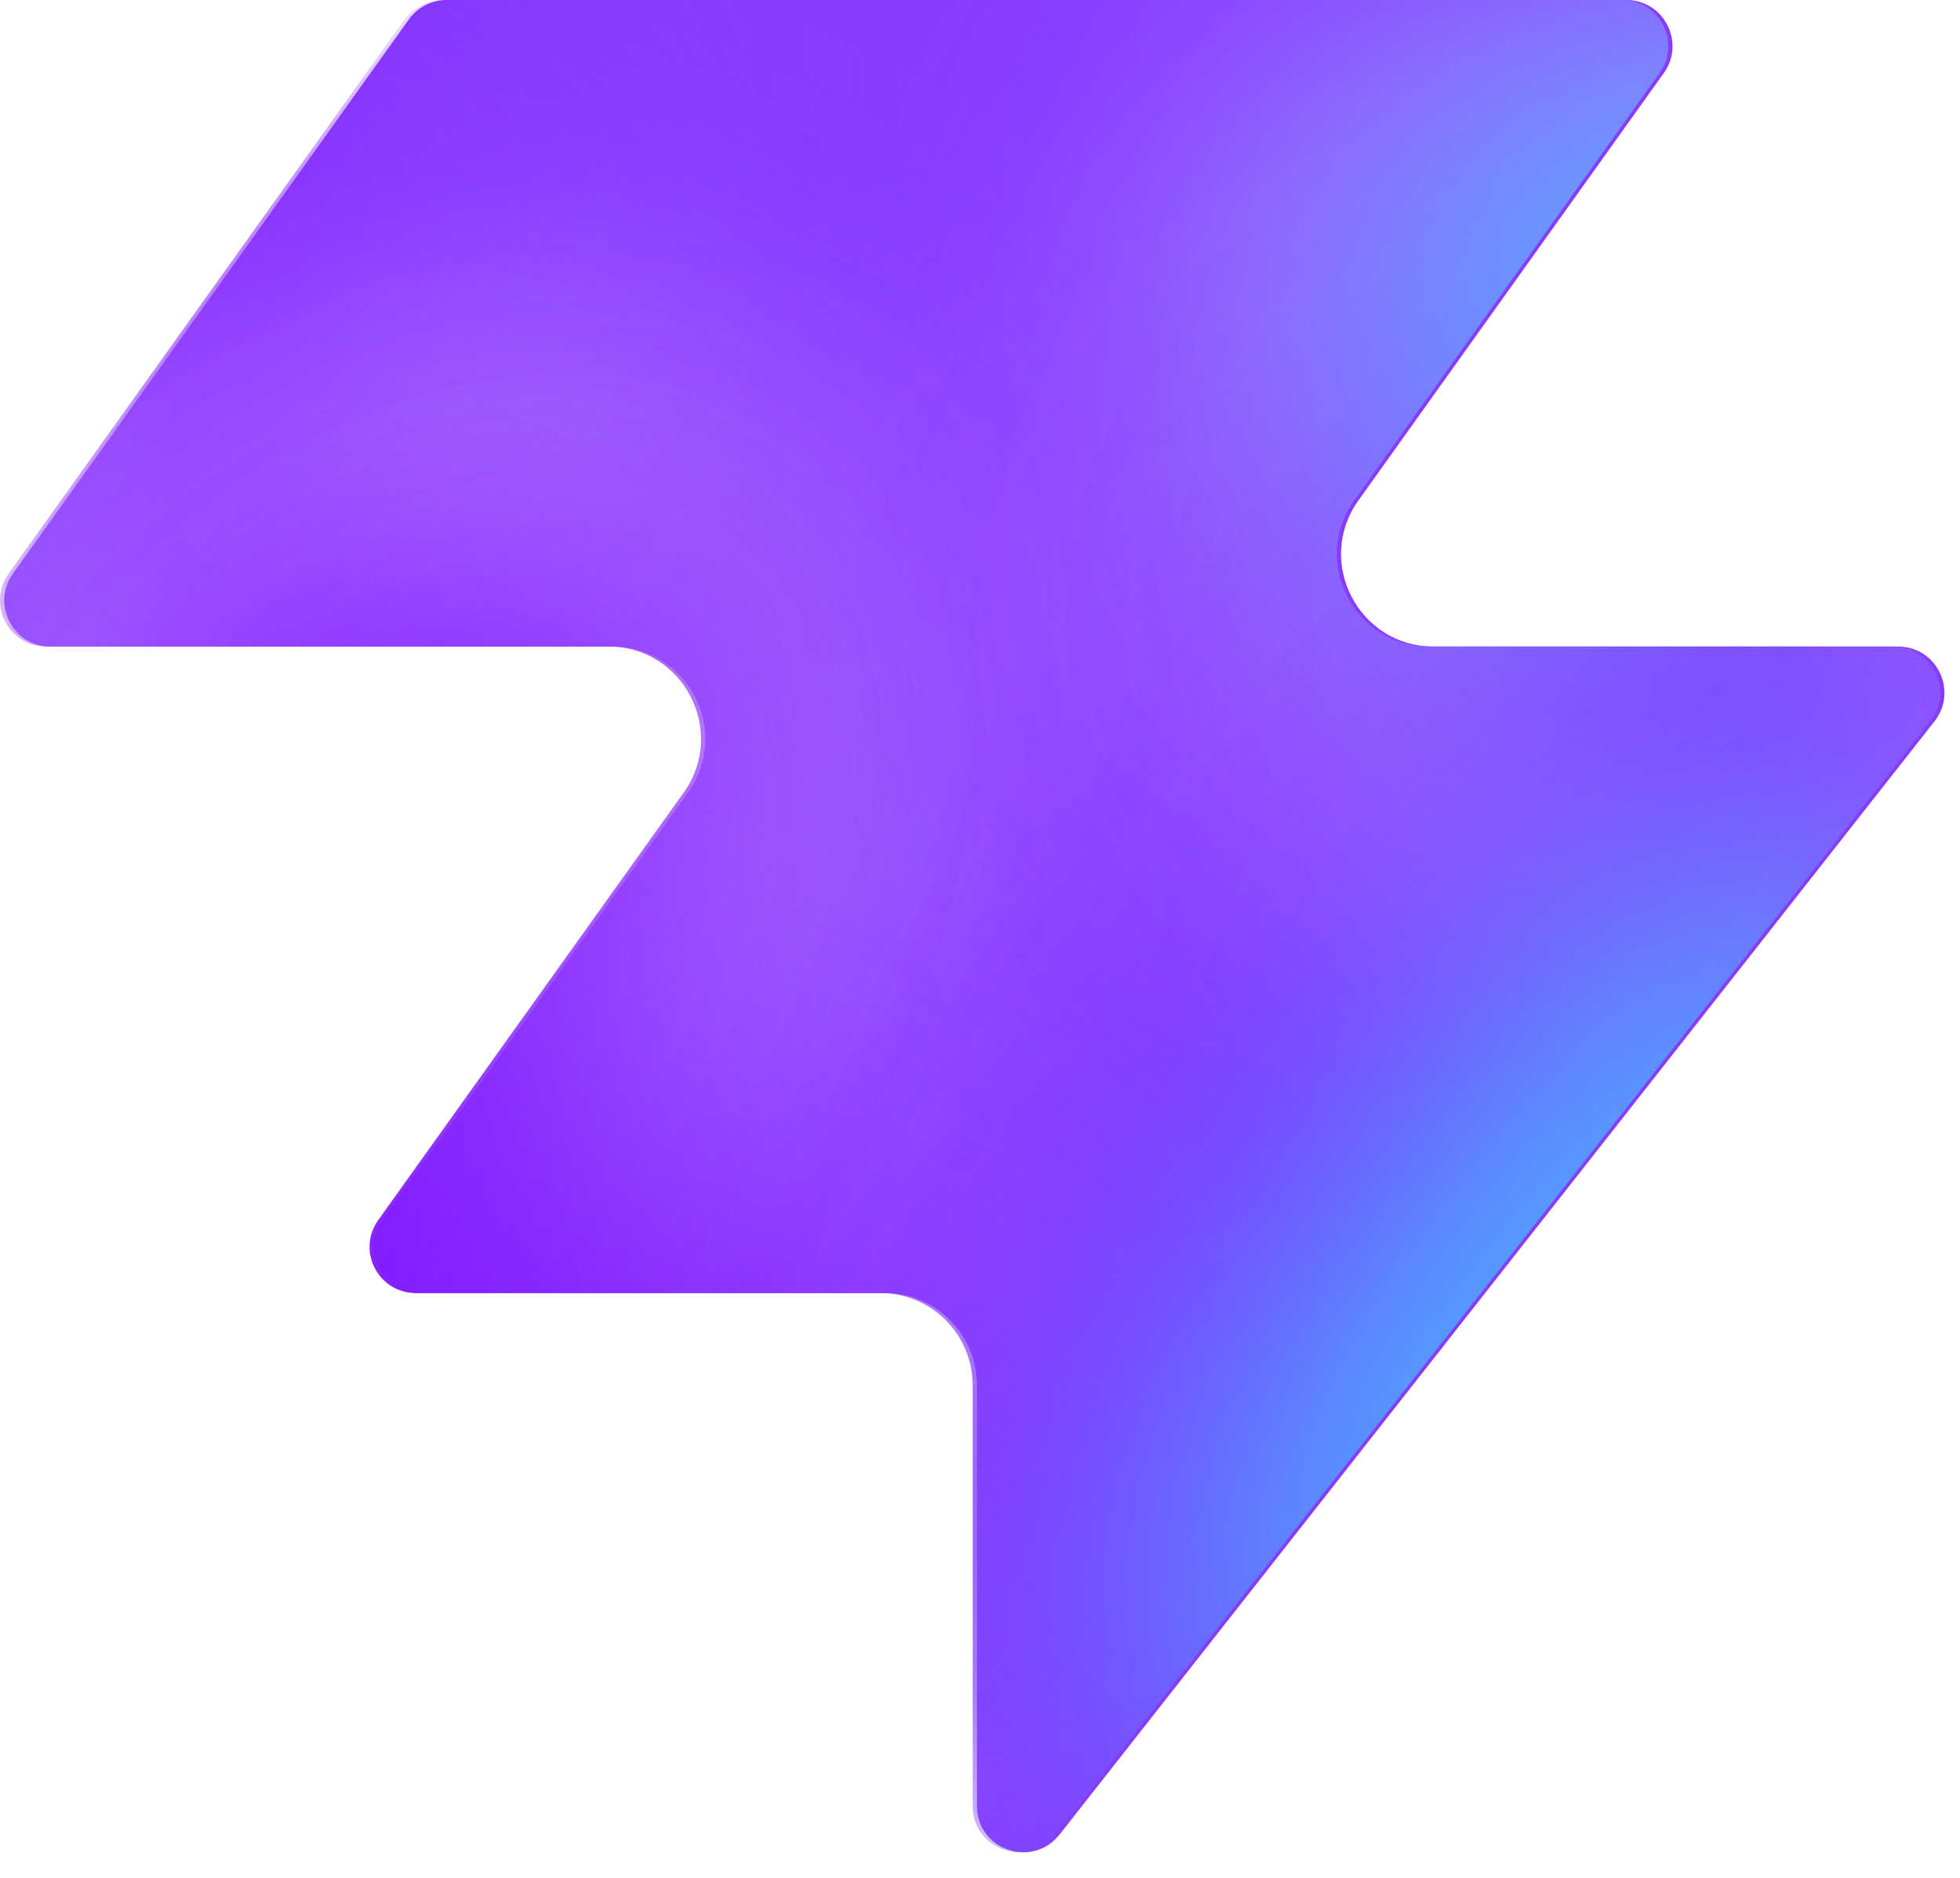
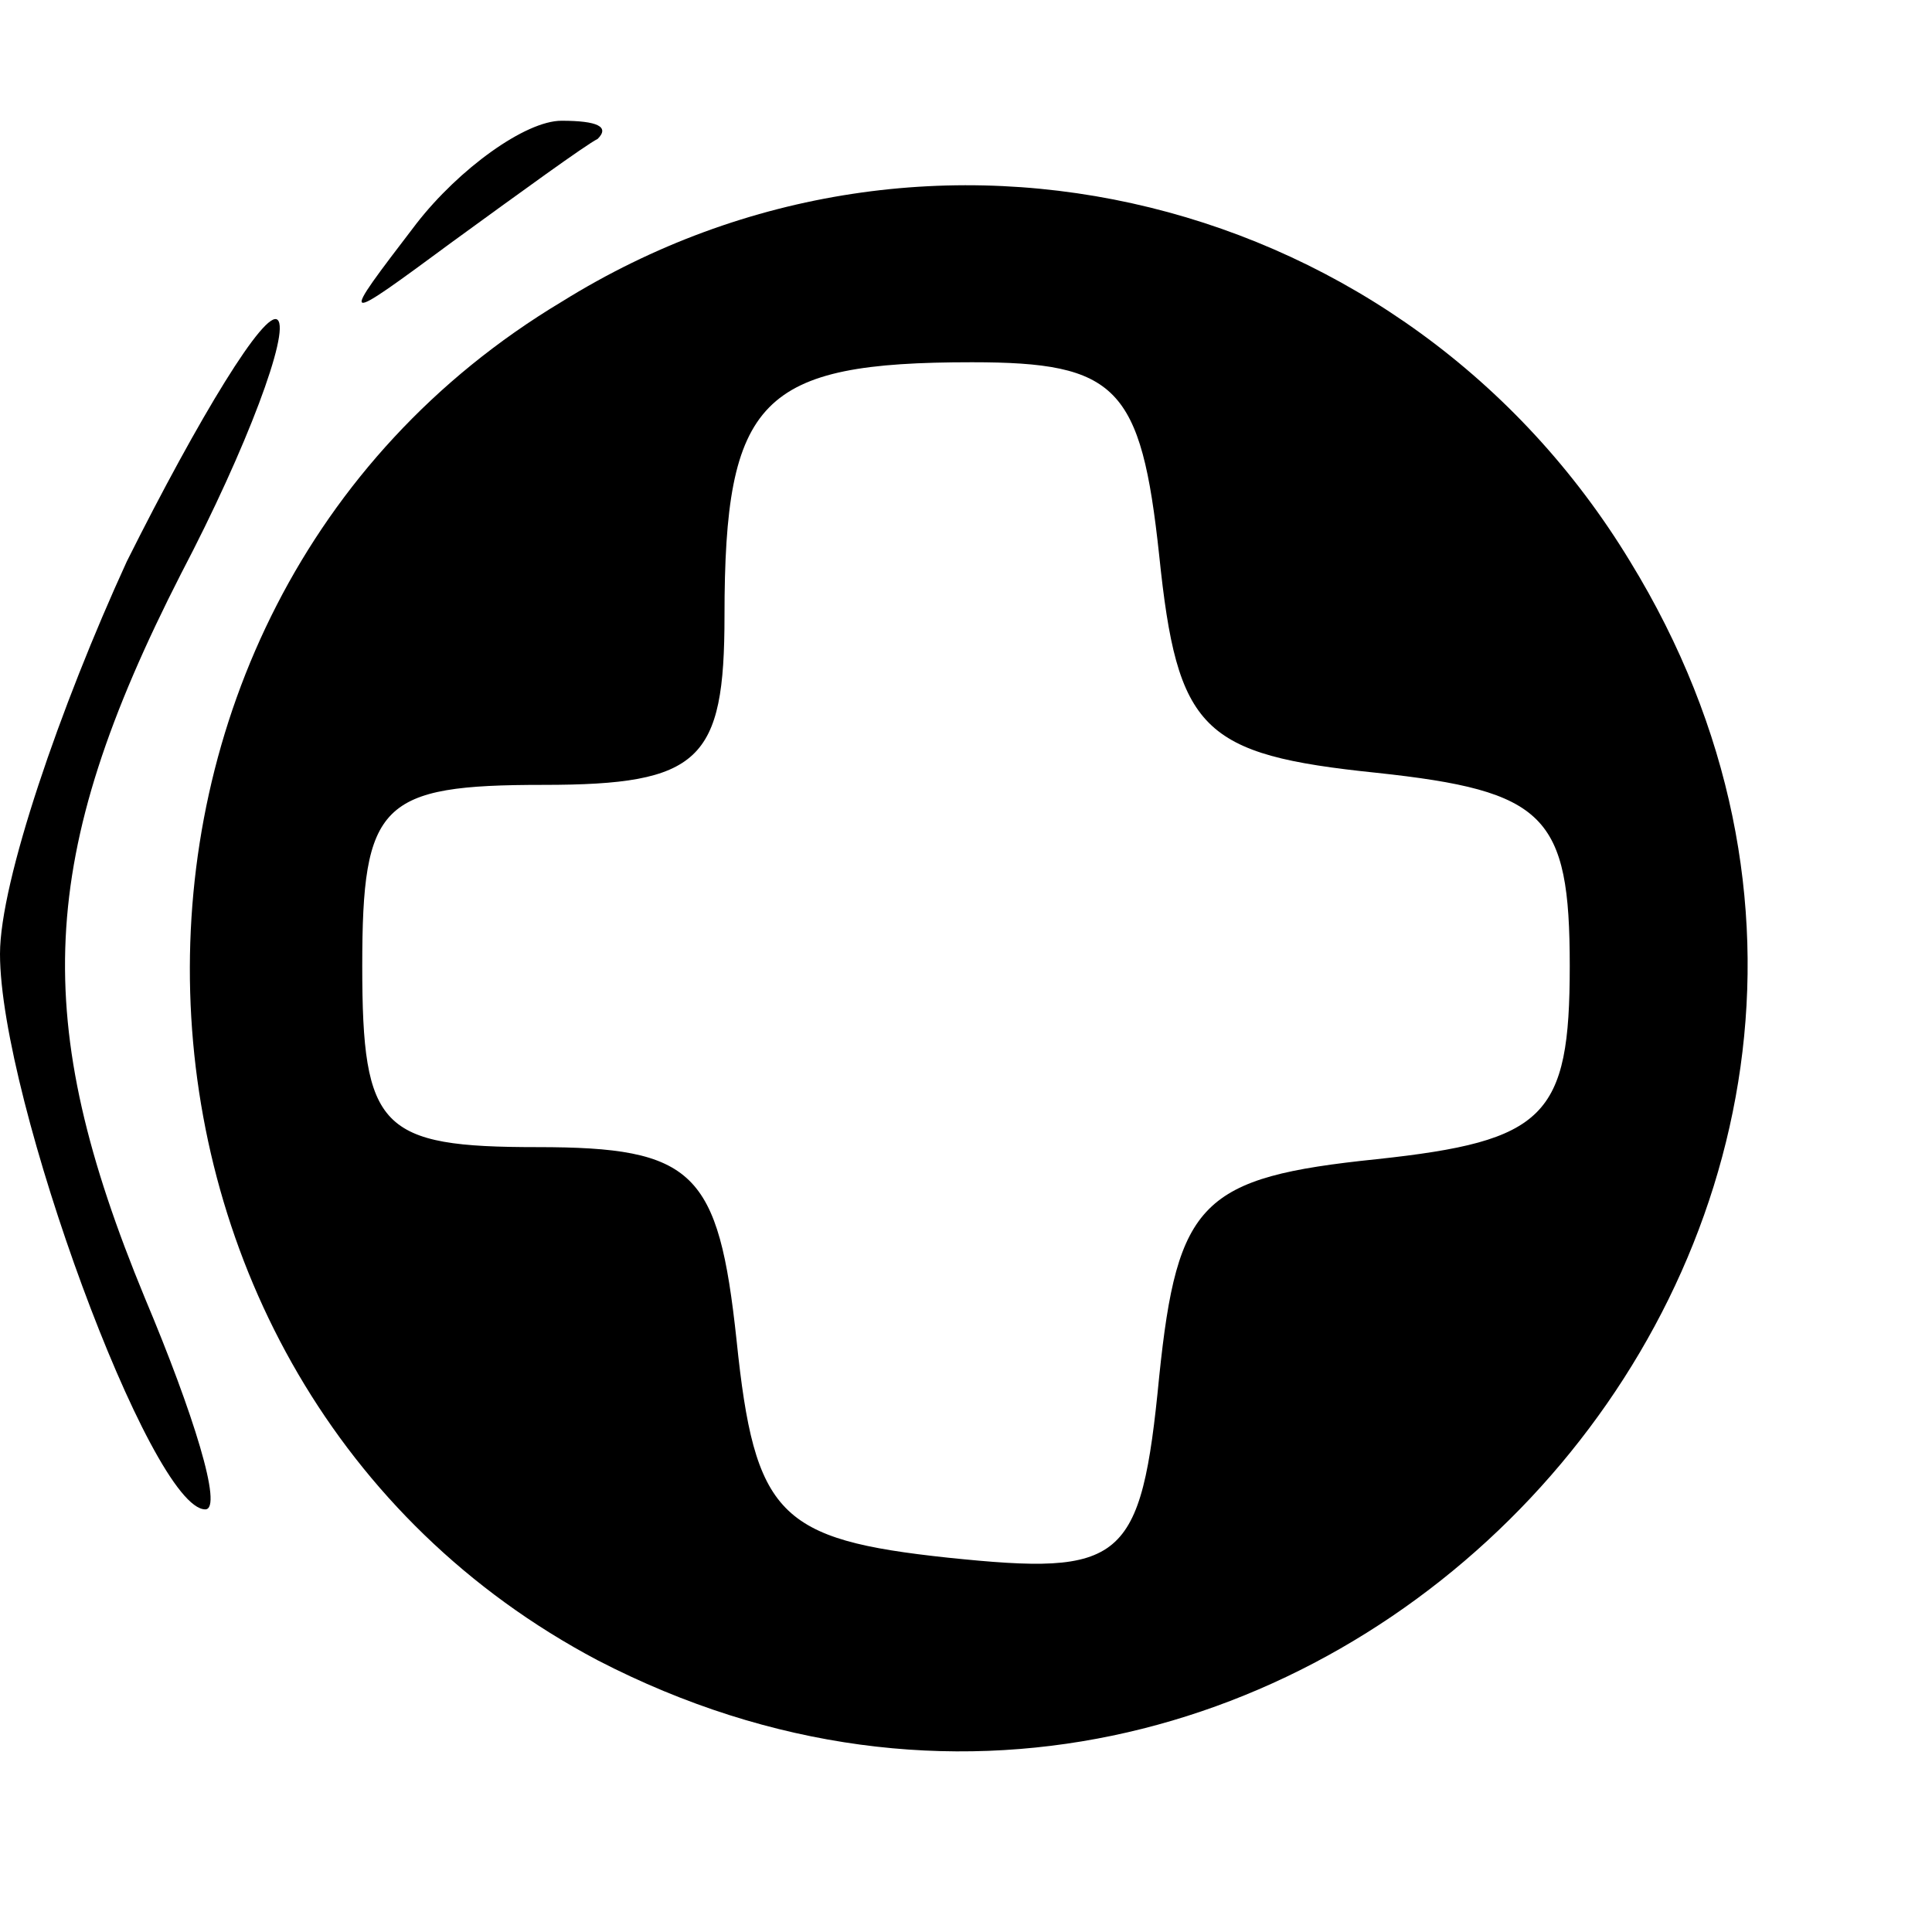
- <svg xmlns="http://www.w3.org/2000/svg" width="48" height="46" fill="none" viewBox="0 0 48 46">
-   <path fill="#863bff" d="M25.946 44.938c-.664.845-2.021.375-2.021-.698V33.937a2.26 2.26 0 0 0-2.262-2.262H10.287c-.92 0-1.456-1.04-.92-1.788l7.48-10.471c1.07-1.497 0-3.578-1.842-3.578H1.237c-.92 0-1.456-1.04-.92-1.788L10.013.474c.214-.297.556-.474.92-.474h28.894c.92 0 1.456 1.04.92 1.788l-7.48 10.471c-1.07 1.498 0 3.579 1.842 3.579h11.377c.943 0 1.473 1.088.89 1.83L25.947 44.94z" style="fill:#863bff;fill:color(display-p3 .525 .23 1);fill-opacity:1" />
-   <mask id="a" width="48" height="46" x="0" y="0" maskUnits="userSpaceOnUse" style="mask-type:alpha">
-     <path fill="#000" d="M25.842 44.938c-.664.844-2.021.375-2.021-.698V33.937a2.26 2.26 0 0 0-2.262-2.262H10.183c-.92 0-1.456-1.04-.92-1.788l7.48-10.471c1.07-1.498 0-3.579-1.842-3.579H1.133c-.92 0-1.456-1.04-.92-1.787L9.91.473c.214-.297.556-.474.92-.474h28.894c.92 0 1.456 1.04.92 1.788l-7.48 10.471c-1.07 1.498 0 3.578 1.842 3.578h11.377c.943 0 1.473 1.088.89 1.832L25.843 44.94z" style="fill:#000;fill-opacity:1" />
-   </mask>
-   <g mask="url(#a)">
-     <g filter="url(#b)">
-       <ellipse cx="5.508" cy="14.704" fill="#ede6ff" rx="5.508" ry="14.704" style="fill:#ede6ff;fill:color(display-p3 .927 .903 1);fill-opacity:1" transform="matrix(.00324 1 1 -.00324 -4.47 31.516)" />
-     </g>
-     <g filter="url(#c)">
-       <ellipse cx="10.399" cy="29.851" fill="#ede6ff" rx="10.399" ry="29.851" style="fill:#ede6ff;fill:color(display-p3 .927 .903 1);fill-opacity:1" transform="matrix(.00324 1 1 -.00324 -39.328 7.883)" />
-     </g>
-     <g filter="url(#d)">
-       <ellipse cx="5.508" cy="30.487" fill="#7e14ff" rx="5.508" ry="30.487" style="fill:#7e14ff;fill:color(display-p3 .492 .077 1);fill-opacity:1" transform="rotate(89.814 -25.913 -14.639)scale(1 -1)" />
-     </g>
-     <g filter="url(#e)">
-       <ellipse cx="5.508" cy="30.599" fill="#7e14ff" rx="5.508" ry="30.599" style="fill:#7e14ff;fill:color(display-p3 .492 .077 1);fill-opacity:1" transform="rotate(89.814 -32.644 -3.334)scale(1 -1)" />
-     </g>
-     <g filter="url(#f)">
-       <ellipse cx="5.508" cy="30.599" fill="#7e14ff" rx="5.508" ry="30.599" style="fill:#7e14ff;fill:color(display-p3 .492 .077 1);fill-opacity:1" transform="matrix(.00324 1 1 -.00324 -34.34 30.47)" />
-     </g>
-     <g filter="url(#g)">
-       <ellipse cx="14.072" cy="22.078" fill="#ede6ff" rx="14.072" ry="22.078" style="fill:#ede6ff;fill:color(display-p3 .927 .903 1);fill-opacity:1" transform="rotate(93.35 24.506 48.493)scale(-1 1)" />
-     </g>
-     <g filter="url(#h)">
-       <ellipse cx="3.47" cy="21.501" fill="#7e14ff" rx="3.47" ry="21.501" style="fill:#7e14ff;fill:color(display-p3 .492 .077 1);fill-opacity:1" transform="rotate(89.009 28.708 47.59)scale(-1 1)" />
-     </g>
-     <g filter="url(#i)">
-       <ellipse cx="3.47" cy="21.501" fill="#7e14ff" rx="3.47" ry="21.501" style="fill:#7e14ff;fill:color(display-p3 .492 .077 1);fill-opacity:1" transform="rotate(89.009 28.708 47.59)scale(-1 1)" />
-     </g>
-     <g filter="url(#j)">
-       <ellipse cx=".387" cy="8.972" fill="#7e14ff" rx="4.407" ry="29.108" style="fill:#7e14ff;fill:color(display-p3 .492 .077 1);fill-opacity:1" transform="rotate(39.51 .387 8.972)" />
-     </g>
-     <g filter="url(#k)">
-       <ellipse cx="47.523" cy="-6.092" fill="#7e14ff" rx="4.407" ry="29.108" style="fill:#7e14ff;fill:color(display-p3 .492 .077 1);fill-opacity:1" transform="rotate(37.892 47.523 -6.092)" />
-     </g>
-     <g filter="url(#l)">
-       <ellipse cx="41.412" cy="6.333" fill="#47bfff" rx="5.971" ry="9.665" style="fill:#47bfff;fill:color(display-p3 .28 .748 1);fill-opacity:1" transform="rotate(37.892 41.412 6.333)" />
-     </g>
-     <g filter="url(#m)">
-       <ellipse cx="-1.879" cy="38.332" fill="#7e14ff" rx="4.407" ry="29.108" style="fill:#7e14ff;fill:color(display-p3 .492 .077 1);fill-opacity:1" transform="rotate(37.892 -1.88 38.332)" />
-     </g>
-     <g filter="url(#n)">
-       <ellipse cx="-1.879" cy="38.332" fill="#7e14ff" rx="4.407" ry="29.108" style="fill:#7e14ff;fill:color(display-p3 .492 .077 1);fill-opacity:1" transform="rotate(37.892 -1.88 38.332)" />
-     </g>
-     <g filter="url(#o)">
-       <ellipse cx="35.651" cy="29.907" fill="#7e14ff" rx="4.407" ry="29.108" style="fill:#7e14ff;fill:color(display-p3 .492 .077 1);fill-opacity:1" transform="rotate(37.892 35.651 29.907)" />
-     </g>
-     <g filter="url(#p)">
-       <ellipse cx="38.418" cy="32.4" fill="#47bfff" rx="5.971" ry="15.297" style="fill:#47bfff;fill:color(display-p3 .28 .748 1);fill-opacity:1" transform="rotate(37.892 38.418 32.4)" />
-     </g>
+ <svg xmlns="http://www.w3.org/2000/svg" version="1.0" width="32pt" height="32pt" viewBox="0 0 32 32" preserveAspectRatio="xMidYMid meet">
+   <g transform="translate(0,32) scale(0.1,-0.1)" fill="#000000" stroke="none">
+     <path d="M69 283 c-13 -17 -13 -17 6 -3 11 8 22 16 24 17 2 2 0 3 -6 3 -6 0 -17 -8 -24 -17z" />
+     <path d="M93 270 c-85 -51 -81 -179 6 -225 116 -60 239 71 171 182 -37 61 -116 81 -177 43z m99 -42 c3 -29 7 -33 36 -36 28 -3 32 -7 32 -32 0 -25 -4 -29 -32 -32 -29 -3 -33 -7 -36 -36 -3 -31 -6 -33 -35 -30 -28 3 -32 7 -35 36 -3 28 -7 32 -33 32 -26 0 -29 3 -29 30 0 27 3 30 30 30 26 0 30 4 30 28 0 36 6 42 41 42 24 0 28 -4 31 -32z" />
+     <path d="M21 227 c-11 -24 -21 -53 -21 -65 0 -24 25 -92 34 -92 3 0 -2 16 -10 35 -19 46 -18 73 6 120 11 21 18 40 16 42 -2 2 -13 -16 -25 -40z" />
  </g>
-   <defs>
-     <filter id="b" width="60.045" height="41.654" x="-19.77" y="16.149" color-interpolation-filters="sRGB" filterUnits="userSpaceOnUse">
-       <feFlood flood-opacity="0" result="BackgroundImageFix" />
-       <feBlend in="SourceGraphic" in2="BackgroundImageFix" result="shape" />
-       <feGaussianBlur result="effect1_foregroundBlur_2002_17158" stdDeviation="7.659" />
-     </filter>
-     <filter id="c" width="90.34" height="51.437" x="-54.613" y="-7.533" color-interpolation-filters="sRGB" filterUnits="userSpaceOnUse">
-       <feFlood flood-opacity="0" result="BackgroundImageFix" />
-       <feBlend in="SourceGraphic" in2="BackgroundImageFix" result="shape" />
-       <feGaussianBlur result="effect1_foregroundBlur_2002_17158" stdDeviation="7.659" />
-     </filter>
-     <filter id="d" width="79.355" height="29.4" x="-49.64" y="2.03" color-interpolation-filters="sRGB" filterUnits="userSpaceOnUse">
-       <feFlood flood-opacity="0" result="BackgroundImageFix" />
-       <feBlend in="SourceGraphic" in2="BackgroundImageFix" result="shape" />
-       <feGaussianBlur result="effect1_foregroundBlur_2002_17158" stdDeviation="4.596" />
-     </filter>
-     <filter id="e" width="79.579" height="29.4" x="-45.045" y="20.029" color-interpolation-filters="sRGB" filterUnits="userSpaceOnUse">
-       <feFlood flood-opacity="0" result="BackgroundImageFix" />
-       <feBlend in="SourceGraphic" in2="BackgroundImageFix" result="shape" />
-       <feGaussianBlur result="effect1_foregroundBlur_2002_17158" stdDeviation="4.596" />
-     </filter>
-     <filter id="f" width="79.579" height="29.4" x="-43.513" y="21.178" color-interpolation-filters="sRGB" filterUnits="userSpaceOnUse">
-       <feFlood flood-opacity="0" result="BackgroundImageFix" />
-       <feBlend in="SourceGraphic" in2="BackgroundImageFix" result="shape" />
-       <feGaussianBlur result="effect1_foregroundBlur_2002_17158" stdDeviation="4.596" />
-     </filter>
-     <filter id="g" width="74.749" height="58.852" x="15.756" y="-17.901" color-interpolation-filters="sRGB" filterUnits="userSpaceOnUse">
-       <feFlood flood-opacity="0" result="BackgroundImageFix" />
-       <feBlend in="SourceGraphic" in2="BackgroundImageFix" result="shape" />
-       <feGaussianBlur result="effect1_foregroundBlur_2002_17158" stdDeviation="7.659" />
-     </filter>
-     <filter id="h" width="61.377" height="25.362" x="23.548" y="2.284" color-interpolation-filters="sRGB" filterUnits="userSpaceOnUse">
-       <feFlood flood-opacity="0" result="BackgroundImageFix" />
-       <feBlend in="SourceGraphic" in2="BackgroundImageFix" result="shape" />
-       <feGaussianBlur result="effect1_foregroundBlur_2002_17158" stdDeviation="4.596" />
-     </filter>
-     <filter id="i" width="61.377" height="25.362" x="23.548" y="2.284" color-interpolation-filters="sRGB" filterUnits="userSpaceOnUse">
-       <feFlood flood-opacity="0" result="BackgroundImageFix" />
-       <feBlend in="SourceGraphic" in2="BackgroundImageFix" result="shape" />
-       <feGaussianBlur result="effect1_foregroundBlur_2002_17158" stdDeviation="4.596" />
-     </filter>
-     <filter id="j" width="56.045" height="63.649" x="-27.636" y="-22.853" color-interpolation-filters="sRGB" filterUnits="userSpaceOnUse">
-       <feFlood flood-opacity="0" result="BackgroundImageFix" />
-       <feBlend in="SourceGraphic" in2="BackgroundImageFix" result="shape" />
-       <feGaussianBlur result="effect1_foregroundBlur_2002_17158" stdDeviation="4.596" />
-     </filter>
-     <filter id="k" width="54.814" height="64.646" x="20.116" y="-38.415" color-interpolation-filters="sRGB" filterUnits="userSpaceOnUse">
-       <feFlood flood-opacity="0" result="BackgroundImageFix" />
-       <feBlend in="SourceGraphic" in2="BackgroundImageFix" result="shape" />
-       <feGaussianBlur result="effect1_foregroundBlur_2002_17158" stdDeviation="4.596" />
-     </filter>
-     <filter id="l" width="33.541" height="35.313" x="24.641" y="-11.323" color-interpolation-filters="sRGB" filterUnits="userSpaceOnUse">
-       <feFlood flood-opacity="0" result="BackgroundImageFix" />
-       <feBlend in="SourceGraphic" in2="BackgroundImageFix" result="shape" />
-       <feGaussianBlur result="effect1_foregroundBlur_2002_17158" stdDeviation="4.596" />
-     </filter>
-     <filter id="m" width="54.814" height="64.646" x="-29.286" y="6.009" color-interpolation-filters="sRGB" filterUnits="userSpaceOnUse">
-       <feFlood flood-opacity="0" result="BackgroundImageFix" />
-       <feBlend in="SourceGraphic" in2="BackgroundImageFix" result="shape" />
-       <feGaussianBlur result="effect1_foregroundBlur_2002_17158" stdDeviation="4.596" />
-     </filter>
-     <filter id="n" width="54.814" height="64.646" x="-29.286" y="6.009" color-interpolation-filters="sRGB" filterUnits="userSpaceOnUse">
-       <feFlood flood-opacity="0" result="BackgroundImageFix" />
-       <feBlend in="SourceGraphic" in2="BackgroundImageFix" result="shape" />
-       <feGaussianBlur result="effect1_foregroundBlur_2002_17158" stdDeviation="4.596" />
-     </filter>
-     <filter id="o" width="54.814" height="64.646" x="8.244" y="-2.416" color-interpolation-filters="sRGB" filterUnits="userSpaceOnUse">
-       <feFlood flood-opacity="0" result="BackgroundImageFix" />
-       <feBlend in="SourceGraphic" in2="BackgroundImageFix" result="shape" />
-       <feGaussianBlur result="effect1_foregroundBlur_2002_17158" stdDeviation="4.596" />
-     </filter>
-     <filter id="p" width="39.409" height="43.623" x="18.713" y="10.588" color-interpolation-filters="sRGB" filterUnits="userSpaceOnUse">
-       <feFlood flood-opacity="0" result="BackgroundImageFix" />
-       <feBlend in="SourceGraphic" in2="BackgroundImageFix" result="shape" />
-       <feGaussianBlur result="effect1_foregroundBlur_2002_17158" stdDeviation="4.596" />
-     </filter>
-   </defs>
</svg>
